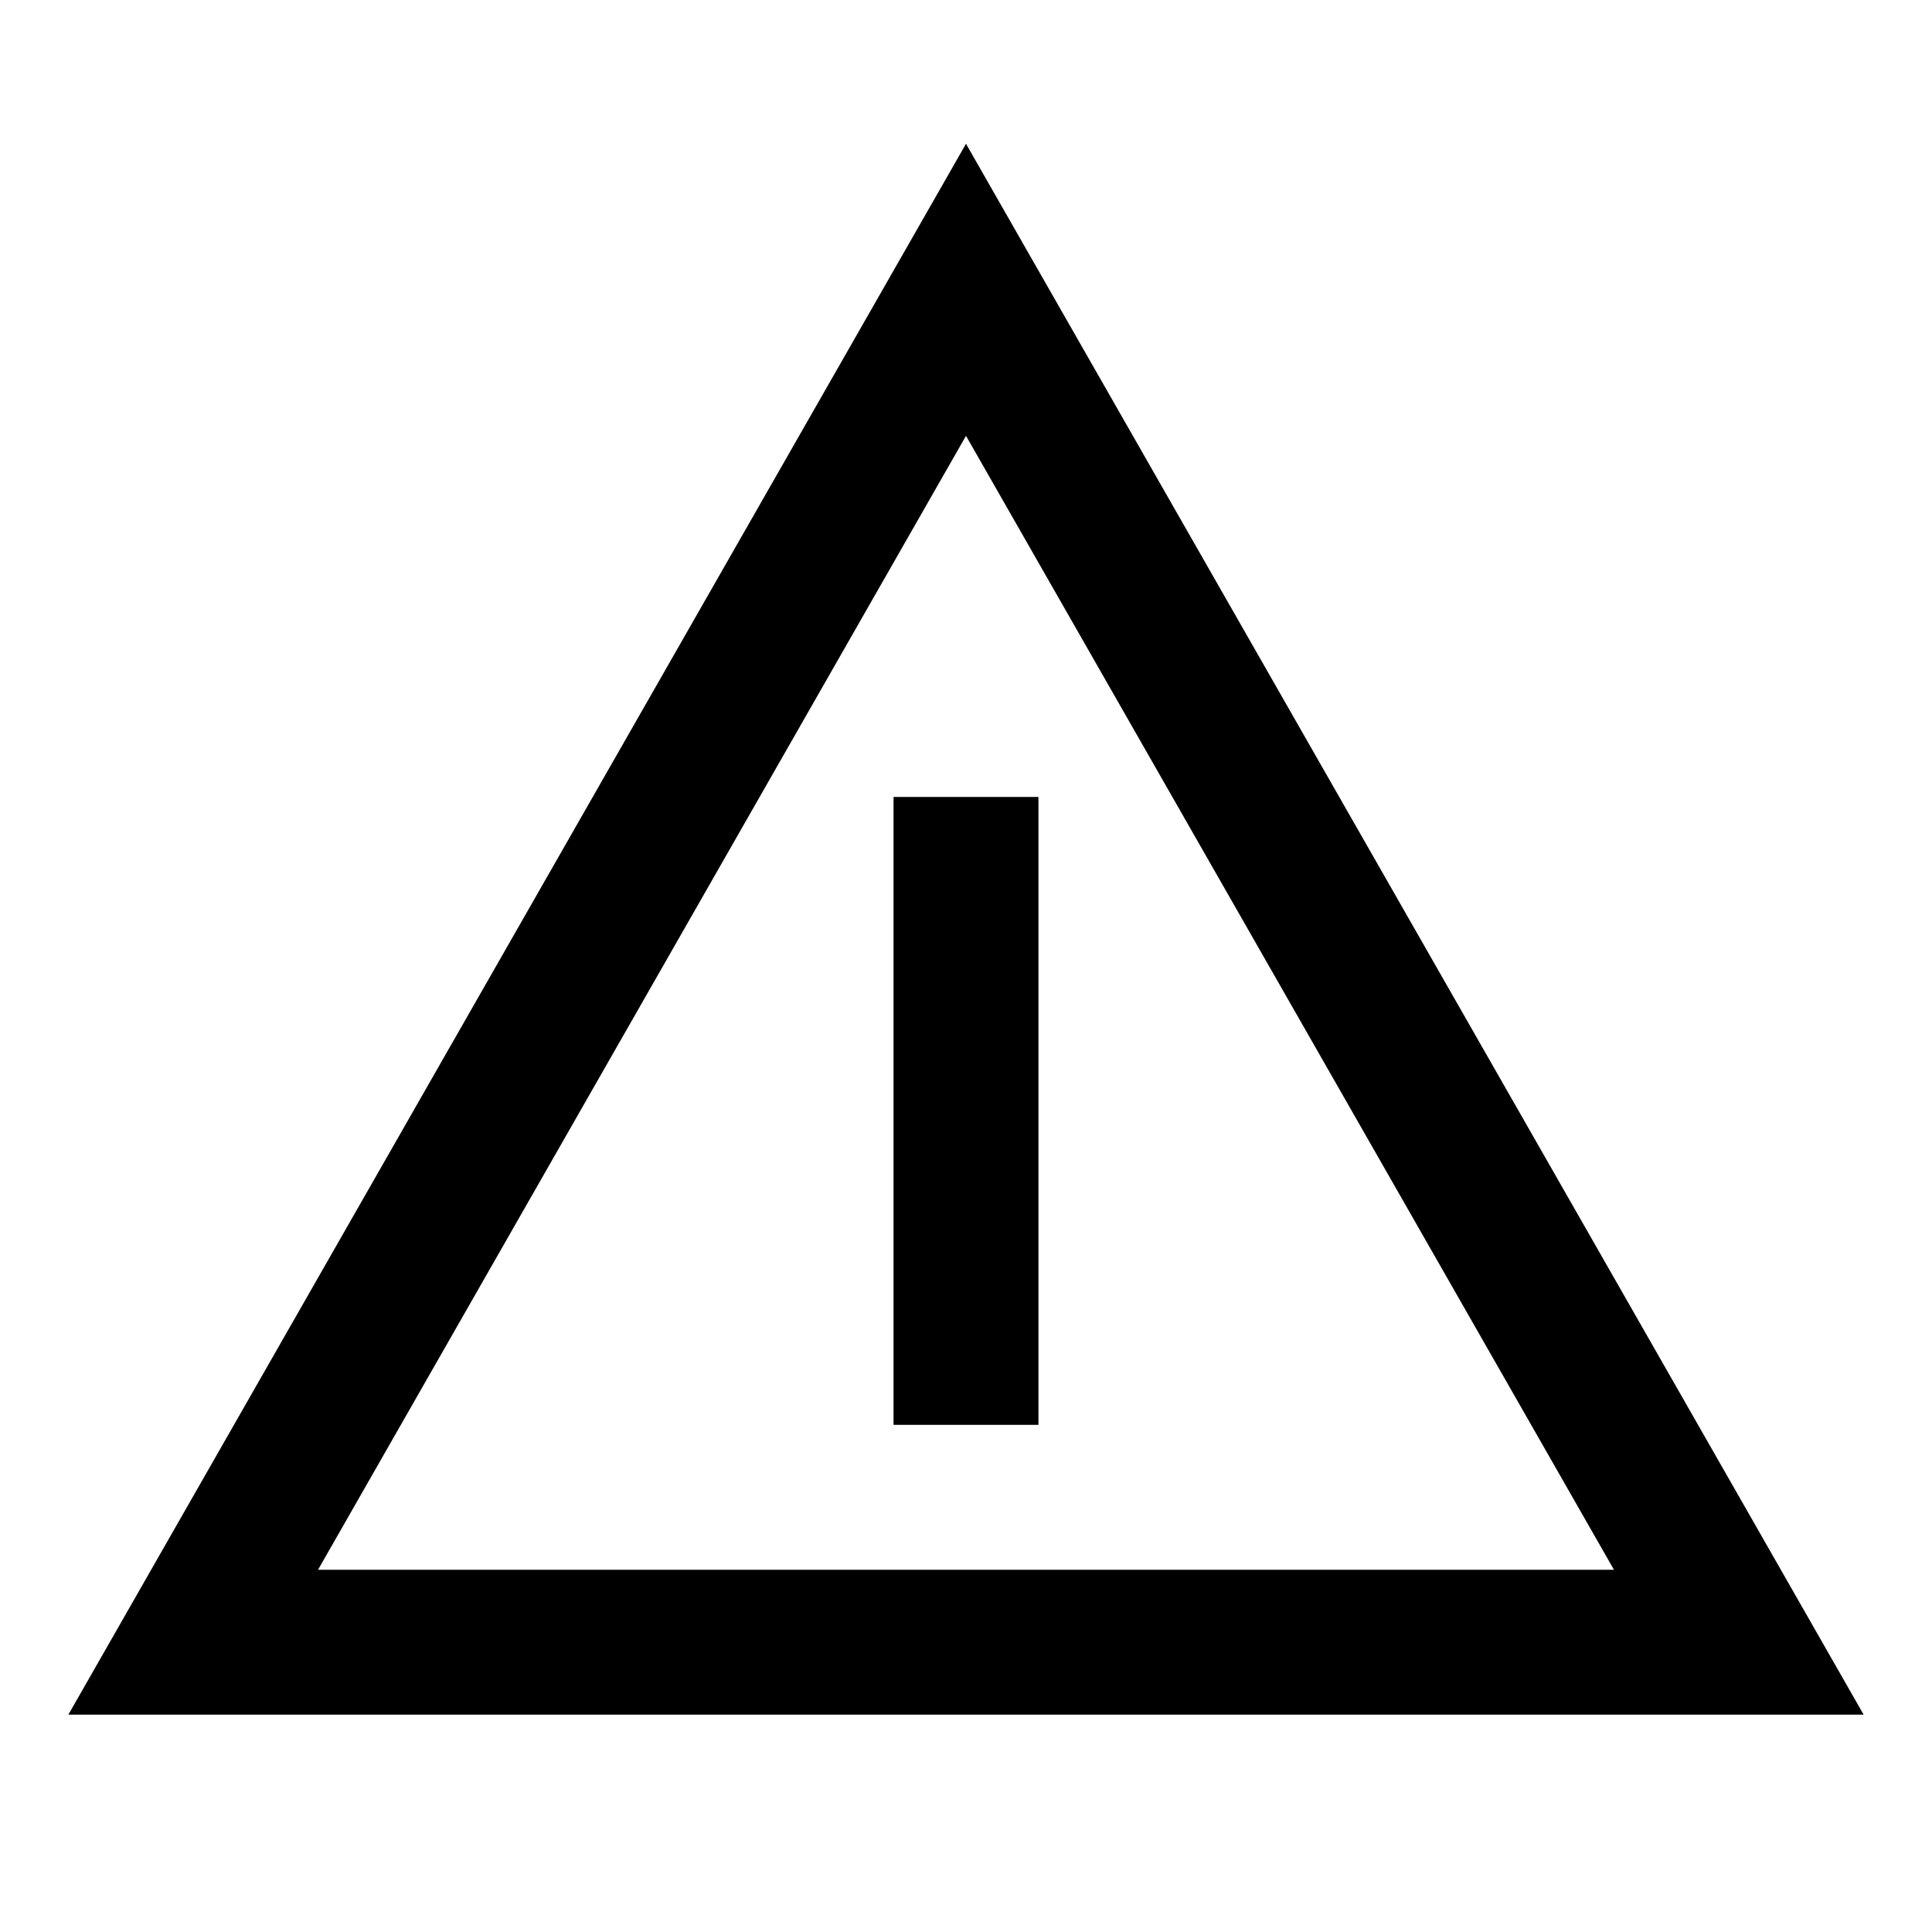
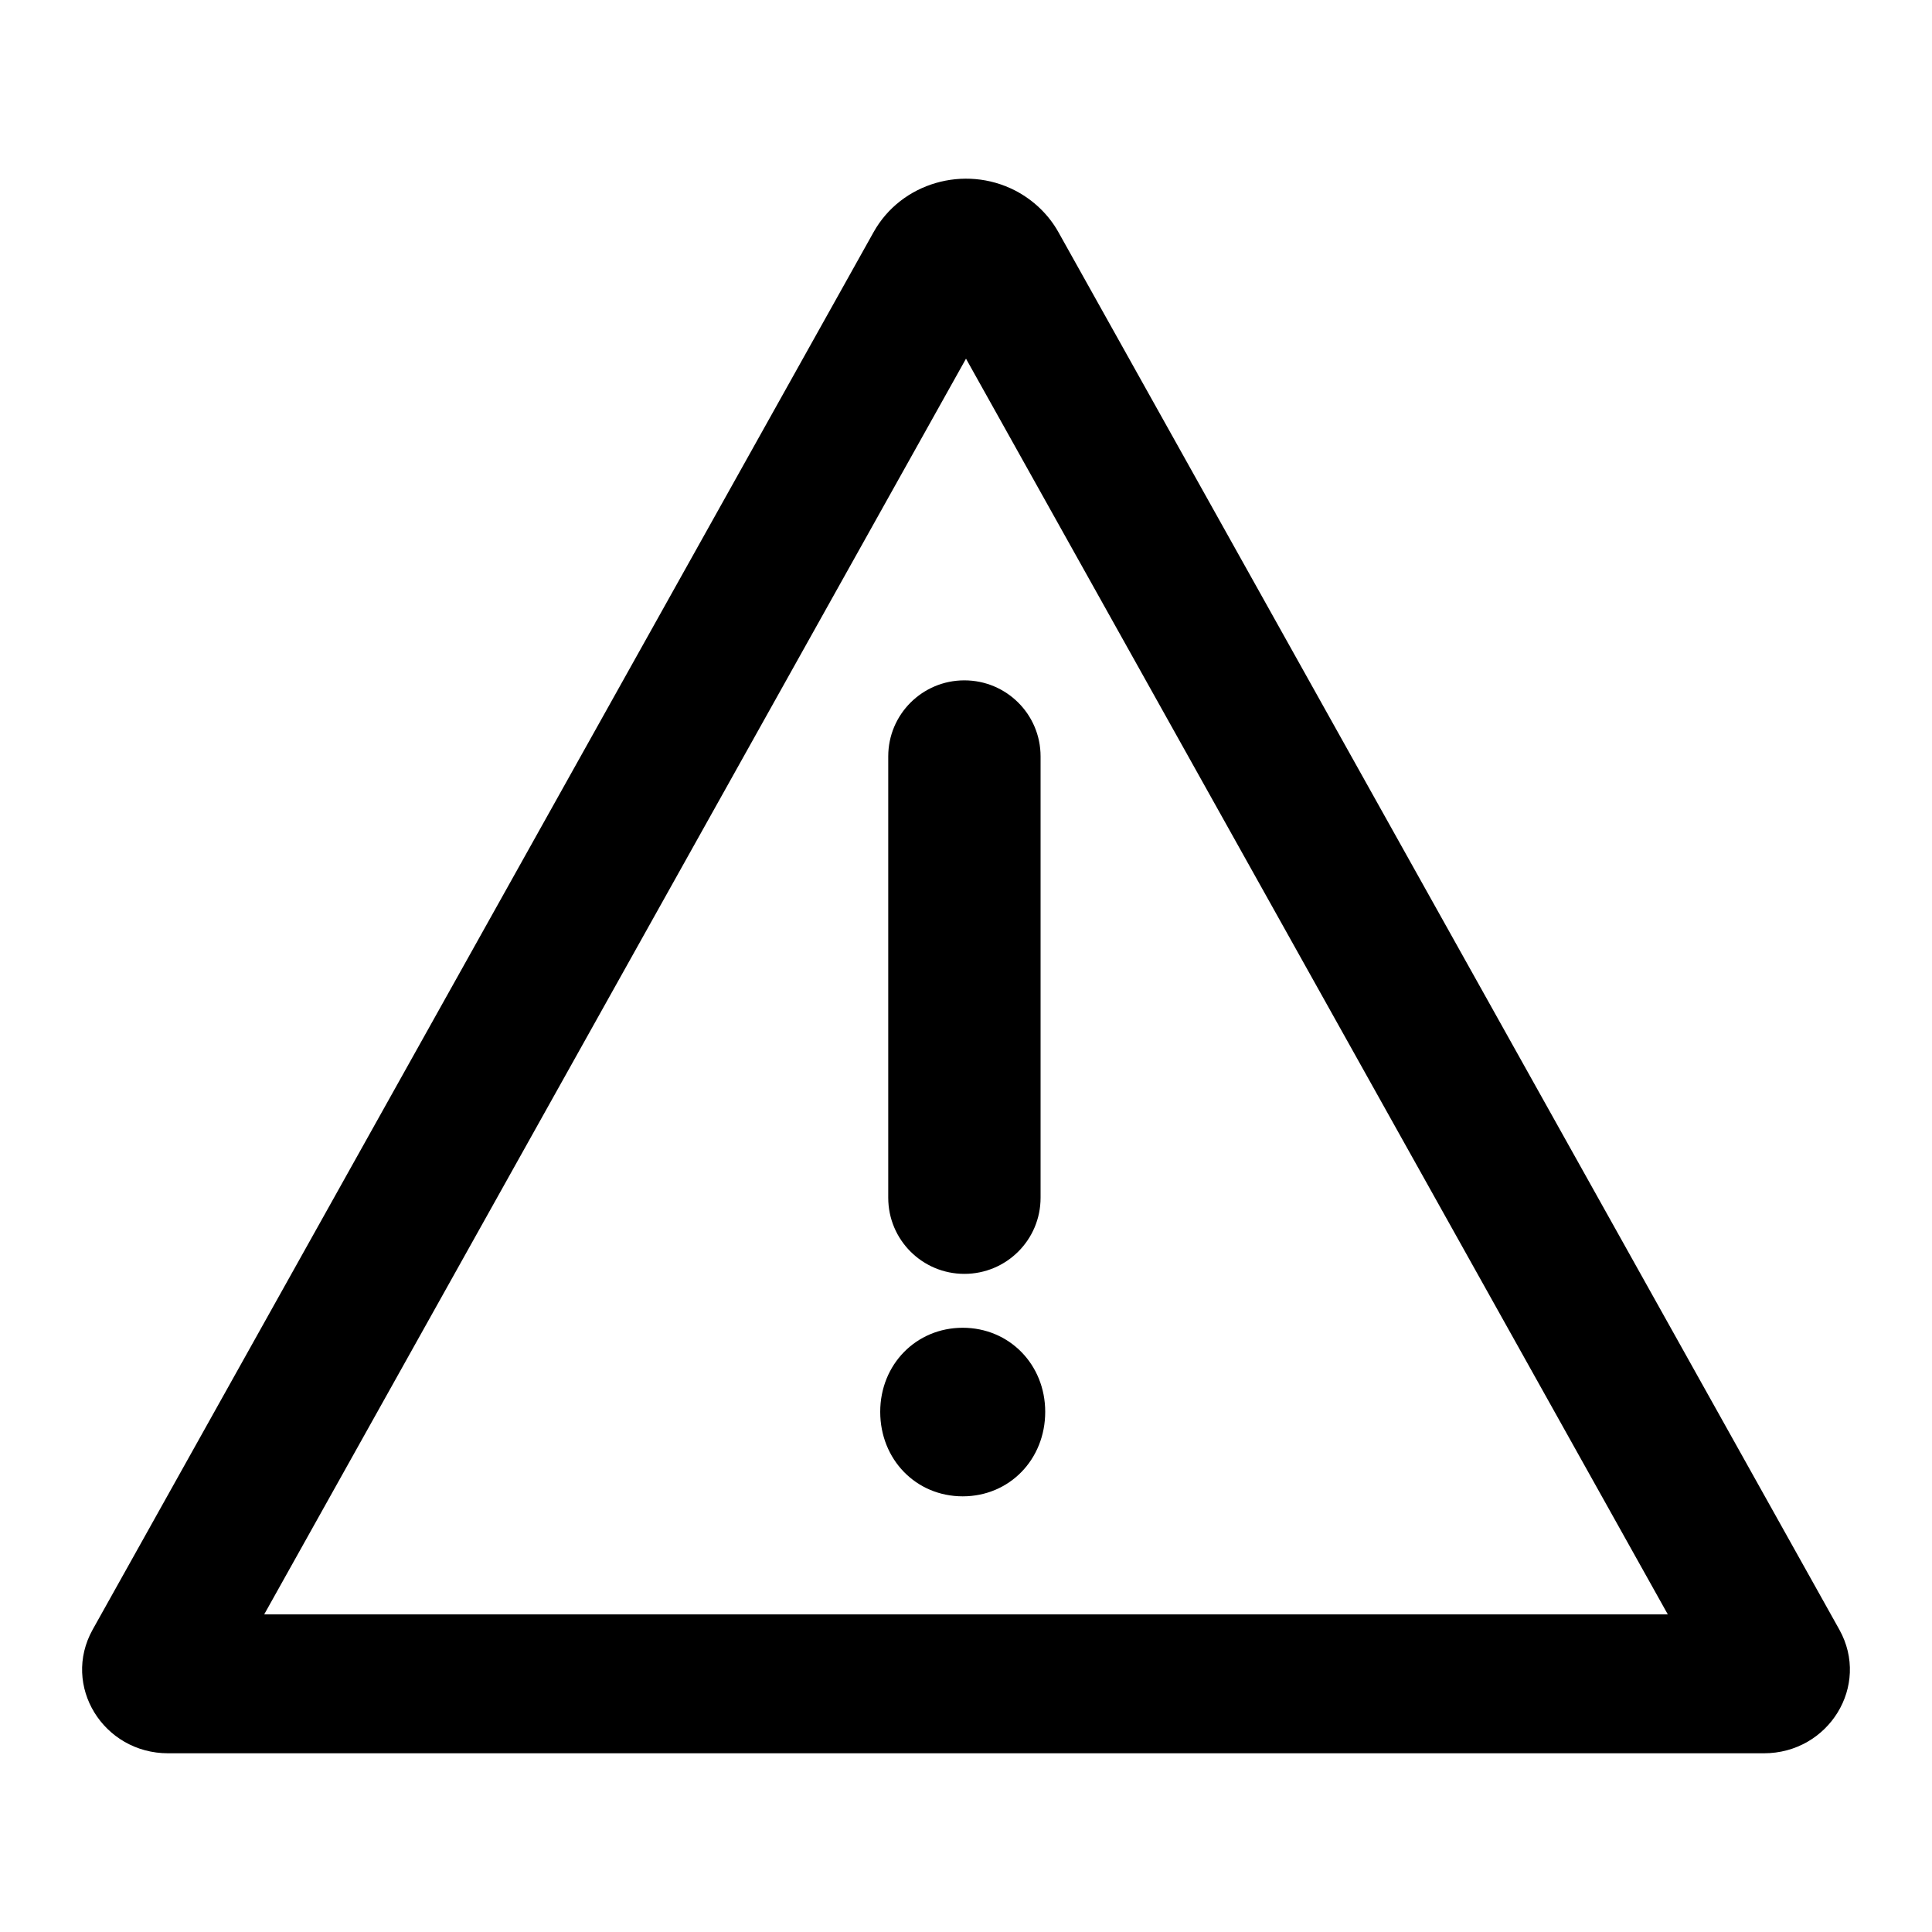
- <svg id="warning" viewBox="0 0 20 20">
-   <g stroke="currentColor" stroke-width="1.5" fill="none" fill-rule="evenodd">
-     <path d="M10 3l8 14H2z" />
-     <path d="M10 9v5" stroke-linecap="square" />
-   </g>
+ <svg id="modal-warning" viewBox="0 0 20 20">
+   <path d="M9.983,7.043 C10.419,7.043 10.772,7.395 10.772,7.83 L10.772,12.399 C10.772,12.835 10.419,13.187 9.983,13.187 C9.548,13.187 9.195,12.835 9.195,12.399 L9.195,7.83 C9.195,7.395 9.548,7.043 9.983,7.043 Z M0.959,16.87 L9.044,2.402 C9.329,1.892 9.984,1.702 10.51,1.973 C10.698,2.071 10.854,2.22 10.956,2.402 L19.041,16.87 C19.364,17.45 18.931,18.15 18.259,18.15 L1.741,18.15 C1.069,18.15 0.636,17.45 0.959,16.87 Z M9.966,13.745 C10.449,13.745 10.82,14.126 10.82,14.615 C10.82,15.108 10.45,15.49 9.966,15.49 C9.482,15.49 9.112,15.108 9.112,14.615 C9.112,14.126 9.483,13.745 9.966,13.745 Z M2.735,16.712 L17.265,16.712 L10,3.713 L2.735,16.712 Z" />
</svg>
